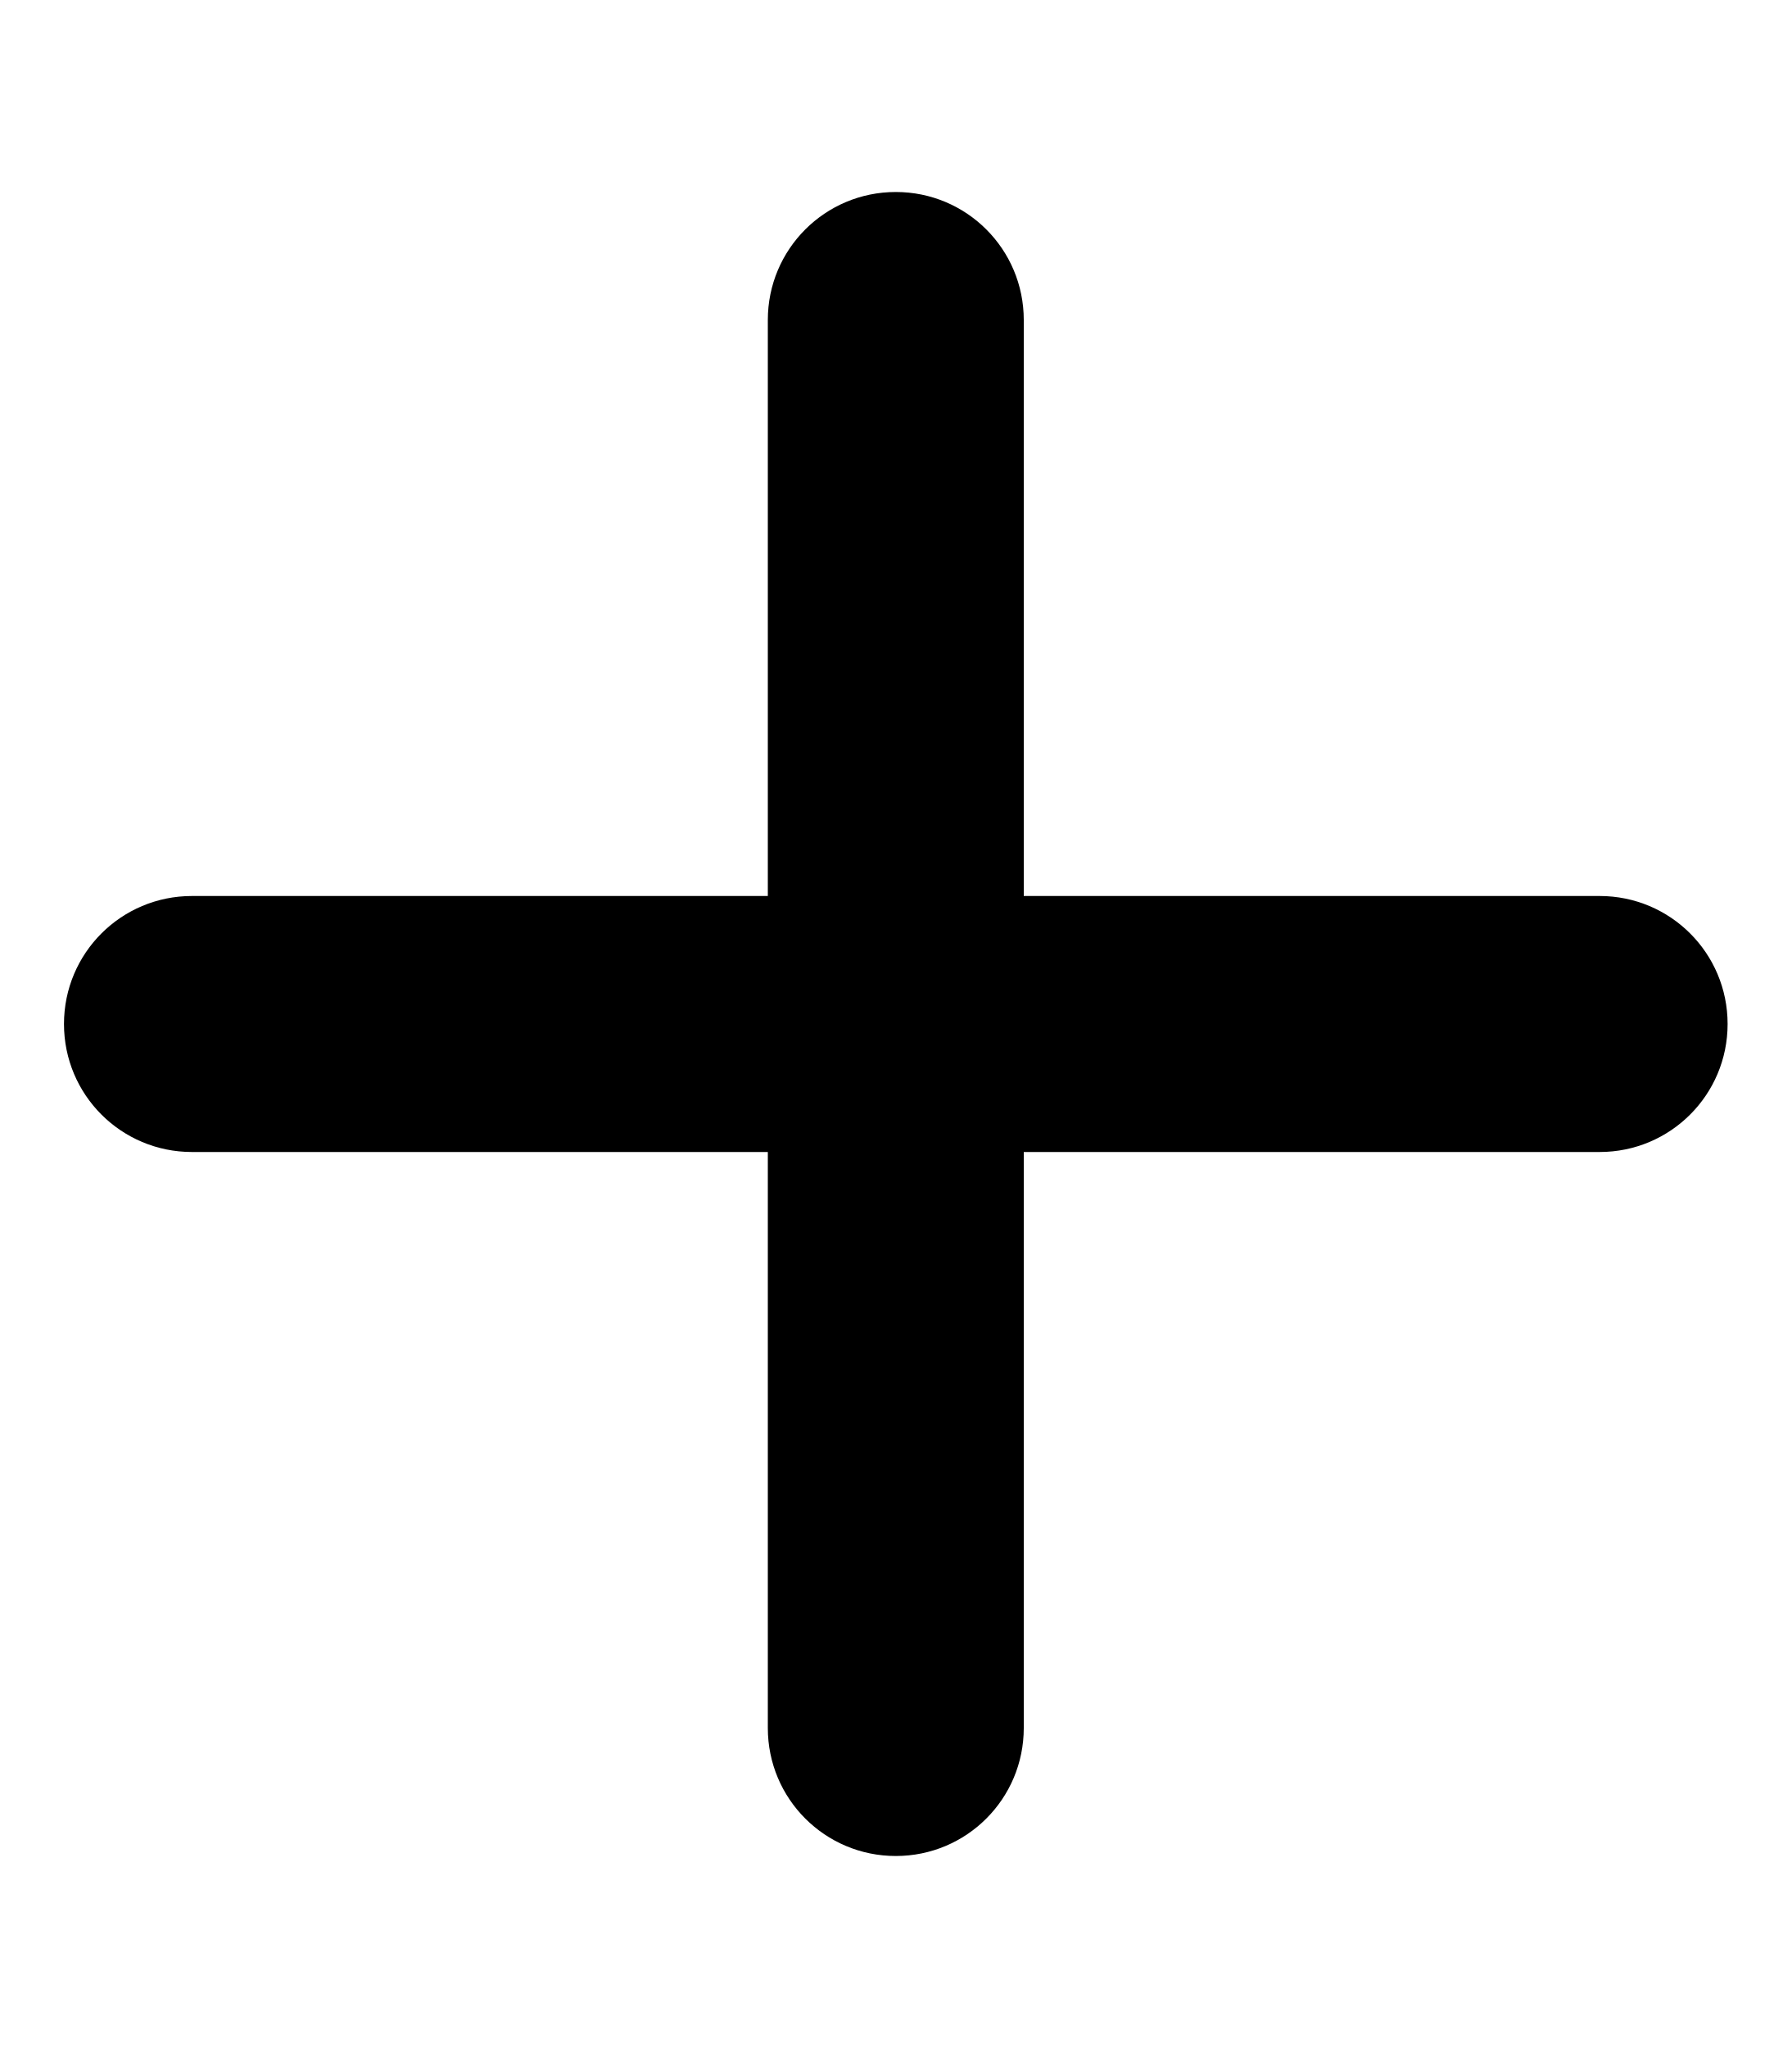
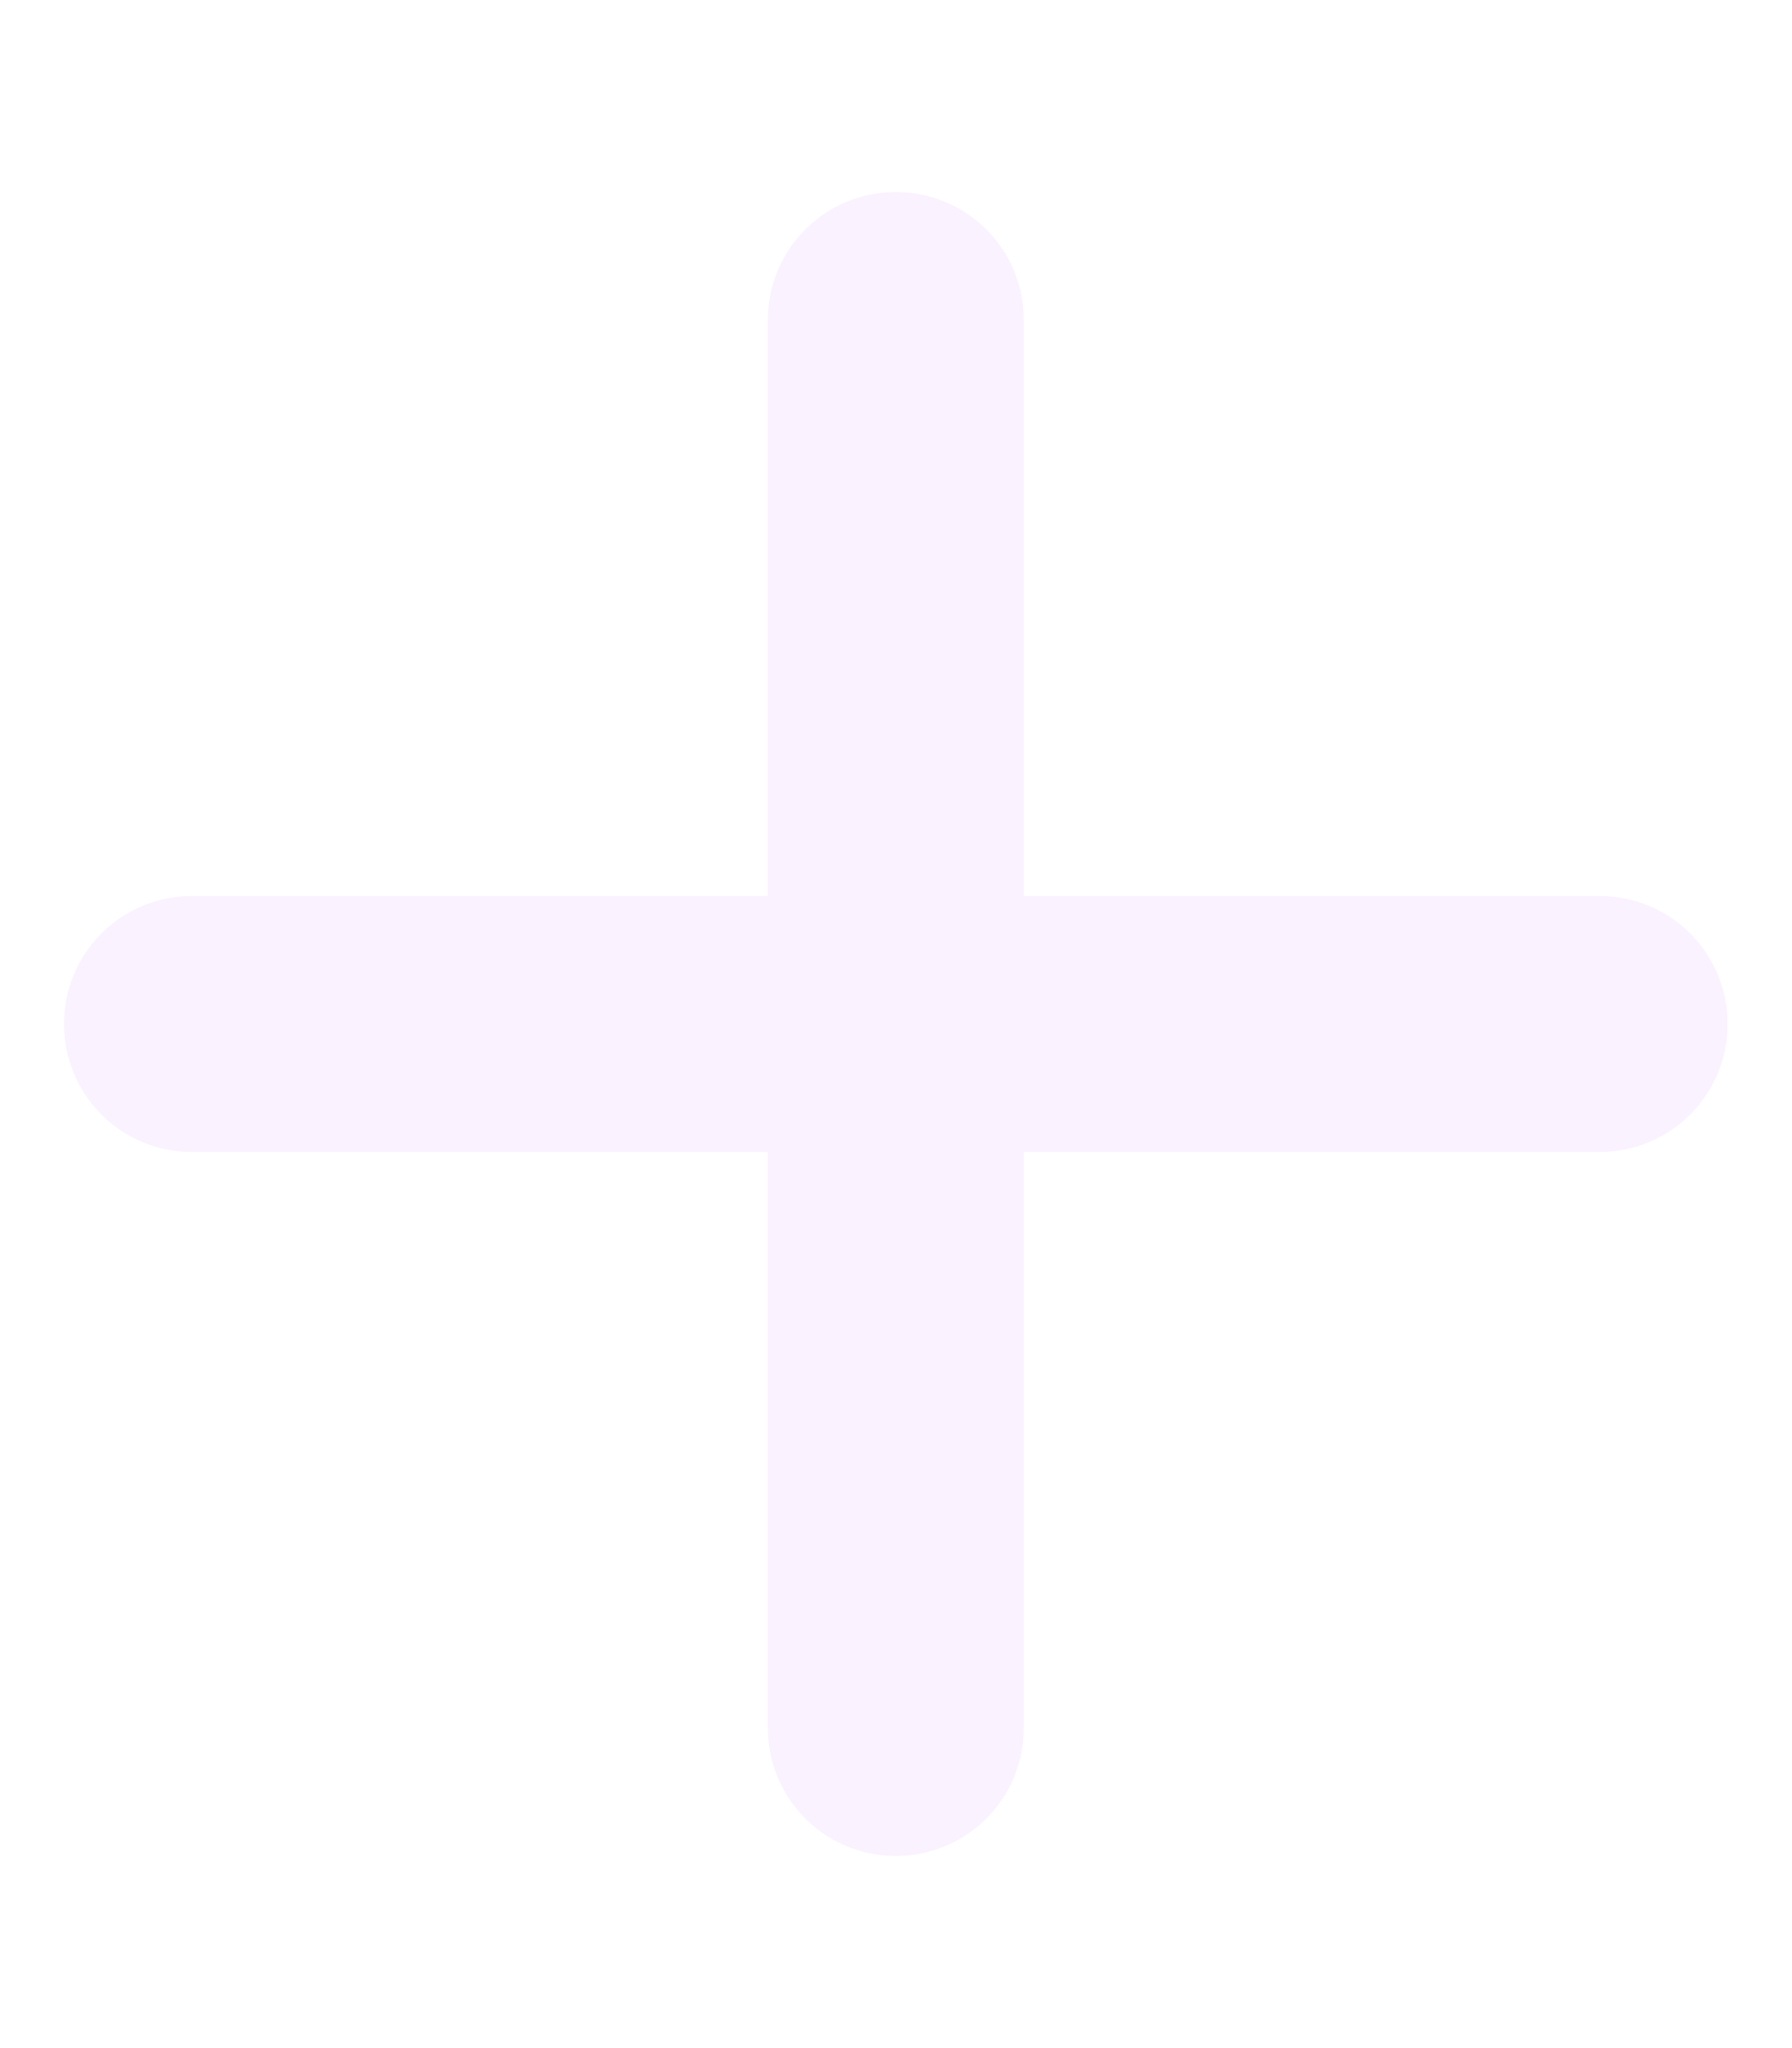
<svg xmlns="http://www.w3.org/2000/svg" viewBox="0 0 448 512">
-   <path d="M256 80c0-17.7-14.3-32-32-32s-32 14.3-32 32l0 144L48 224c-17.7 0-32 14.3-32 32s14.3 32 32 32l144 0 0 144c0 17.7 14.3 32 32 32s32-14.3 32-32l0-144 144 0c17.7 0 32-14.3 32-32s-14.3-32-32-32l-144 0 0-144z" />
+   <path d="M256 80c0-17.7-14.3-32-32-32s-32 14.3-32 32l0 144L48 224c-17.7 0-32 14.3-32 32s14.3 32 32 32l144 0 0 144c0 17.7 14.3 32 32 32s32-14.3 32-32l0-144 144 0c17.7 0 32-14.3 32-32s-14.3-32-32-32l-144 0 0-144z" fill="#faf2ff" />
</svg>
